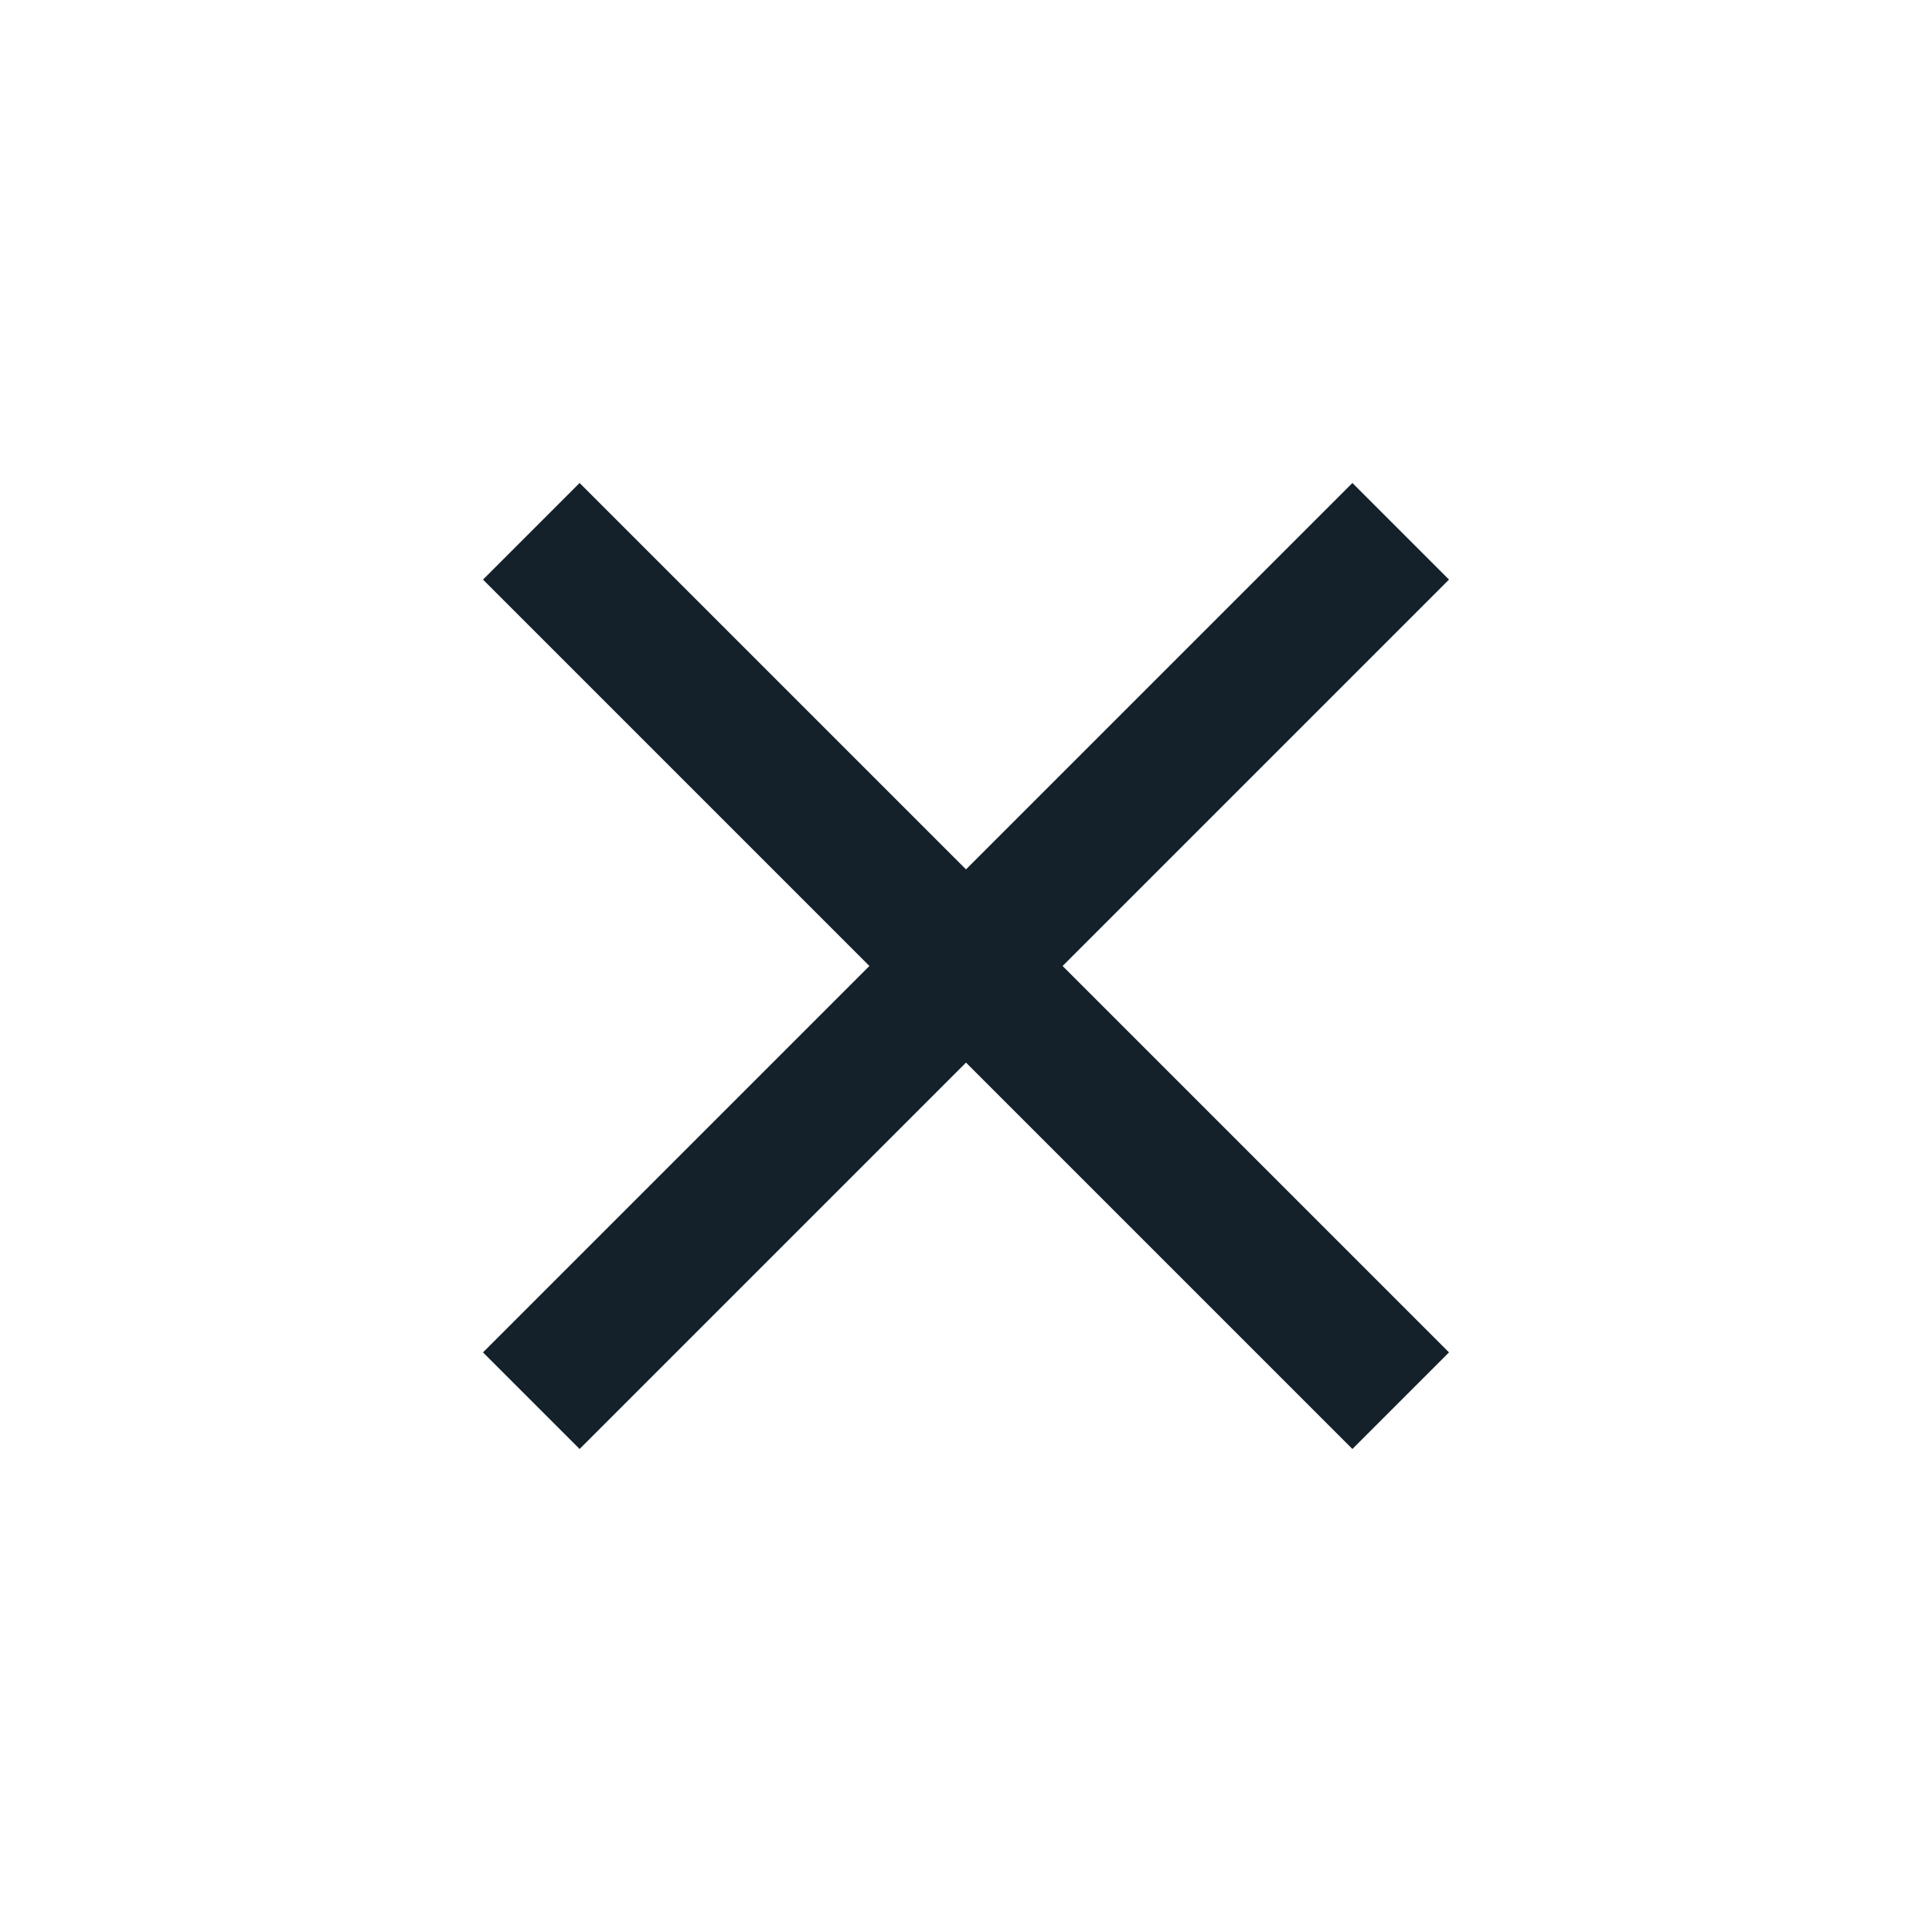
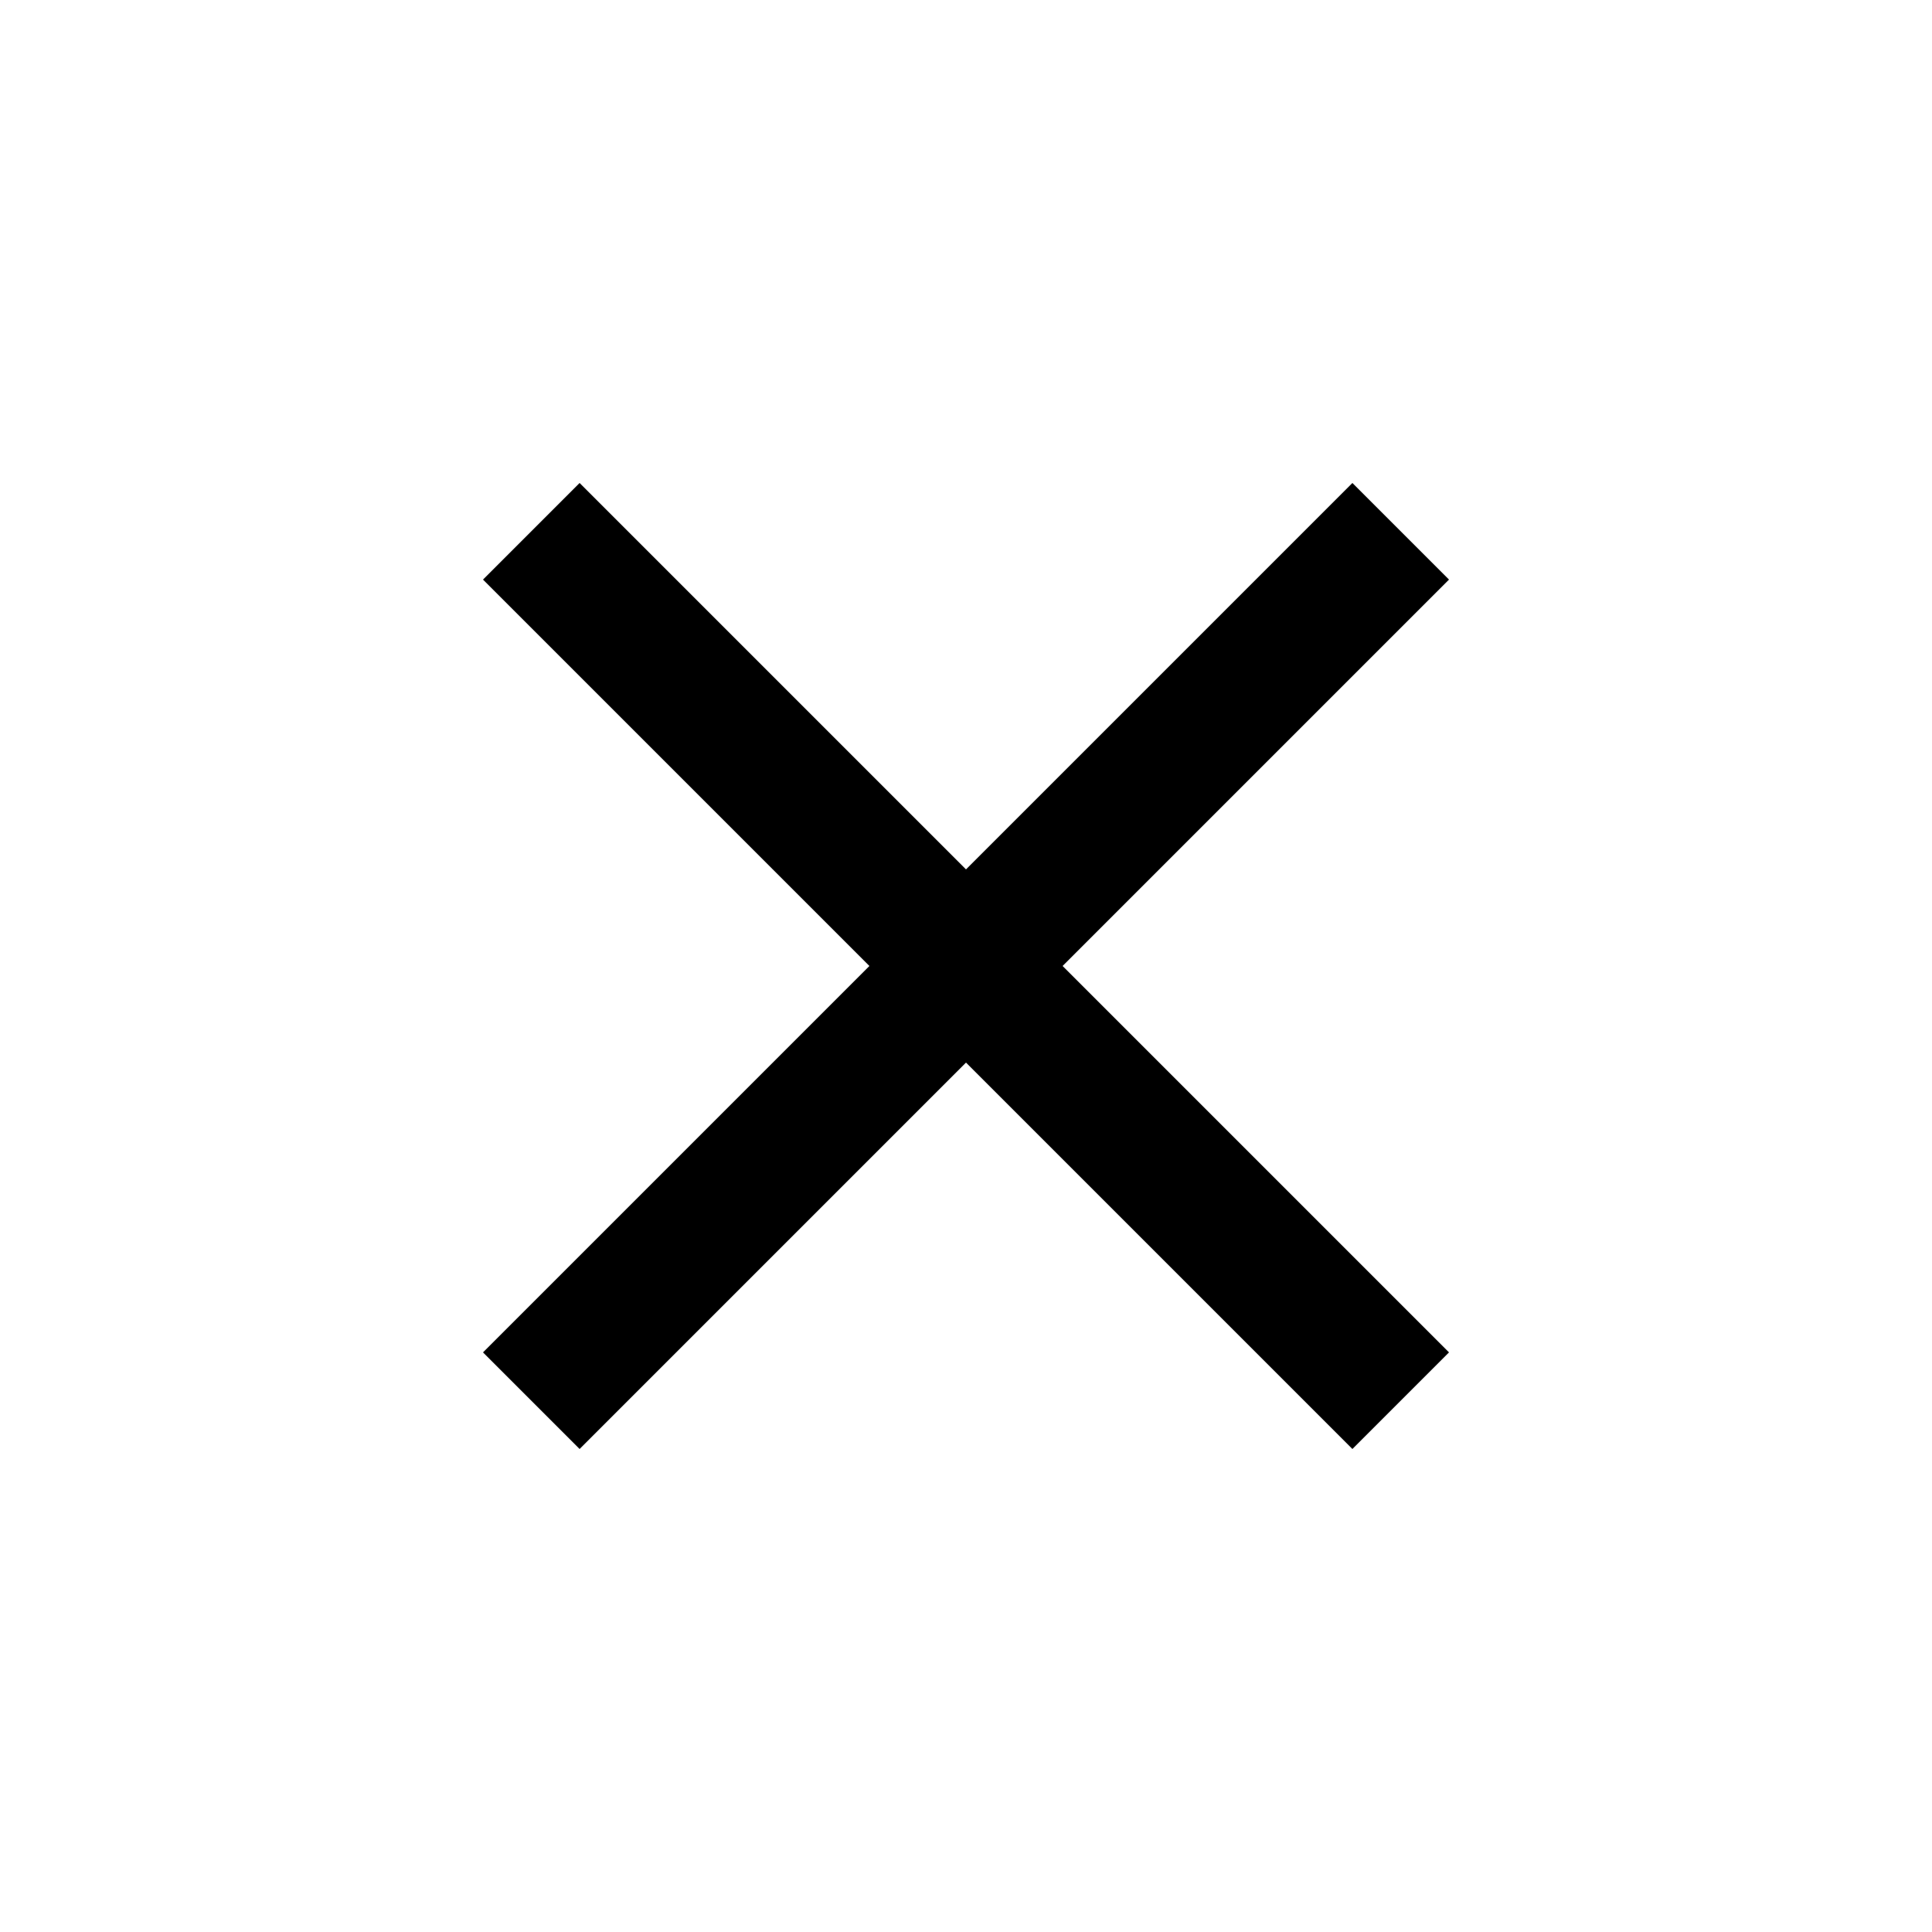
- <svg xmlns="http://www.w3.org/2000/svg" width="24" height="24" viewBox="0 0 24 24" fill="none">
-   <path d="M7.2 18L6 16.8L10.8 12L6 7.2L7.2 6L12 10.8L16.8 6L18 7.2L13.2 12L18 16.8L16.8 18L12 13.2L7.2 18Z" fill="#14212B" />
+ <svg xmlns="http://www.w3.org/2000/svg" width="24" height="24" viewBox="0 0 24 24" fill="currentColor">
+   <path d="M7.2 18L6 16.8L10.8 12L6 7.2L7.2 6L12 10.8L16.8 6L18 7.2L13.2 12L18 16.8L16.8 18L12 13.2L7.2 18Z" fill="currentColor" />
</svg>
